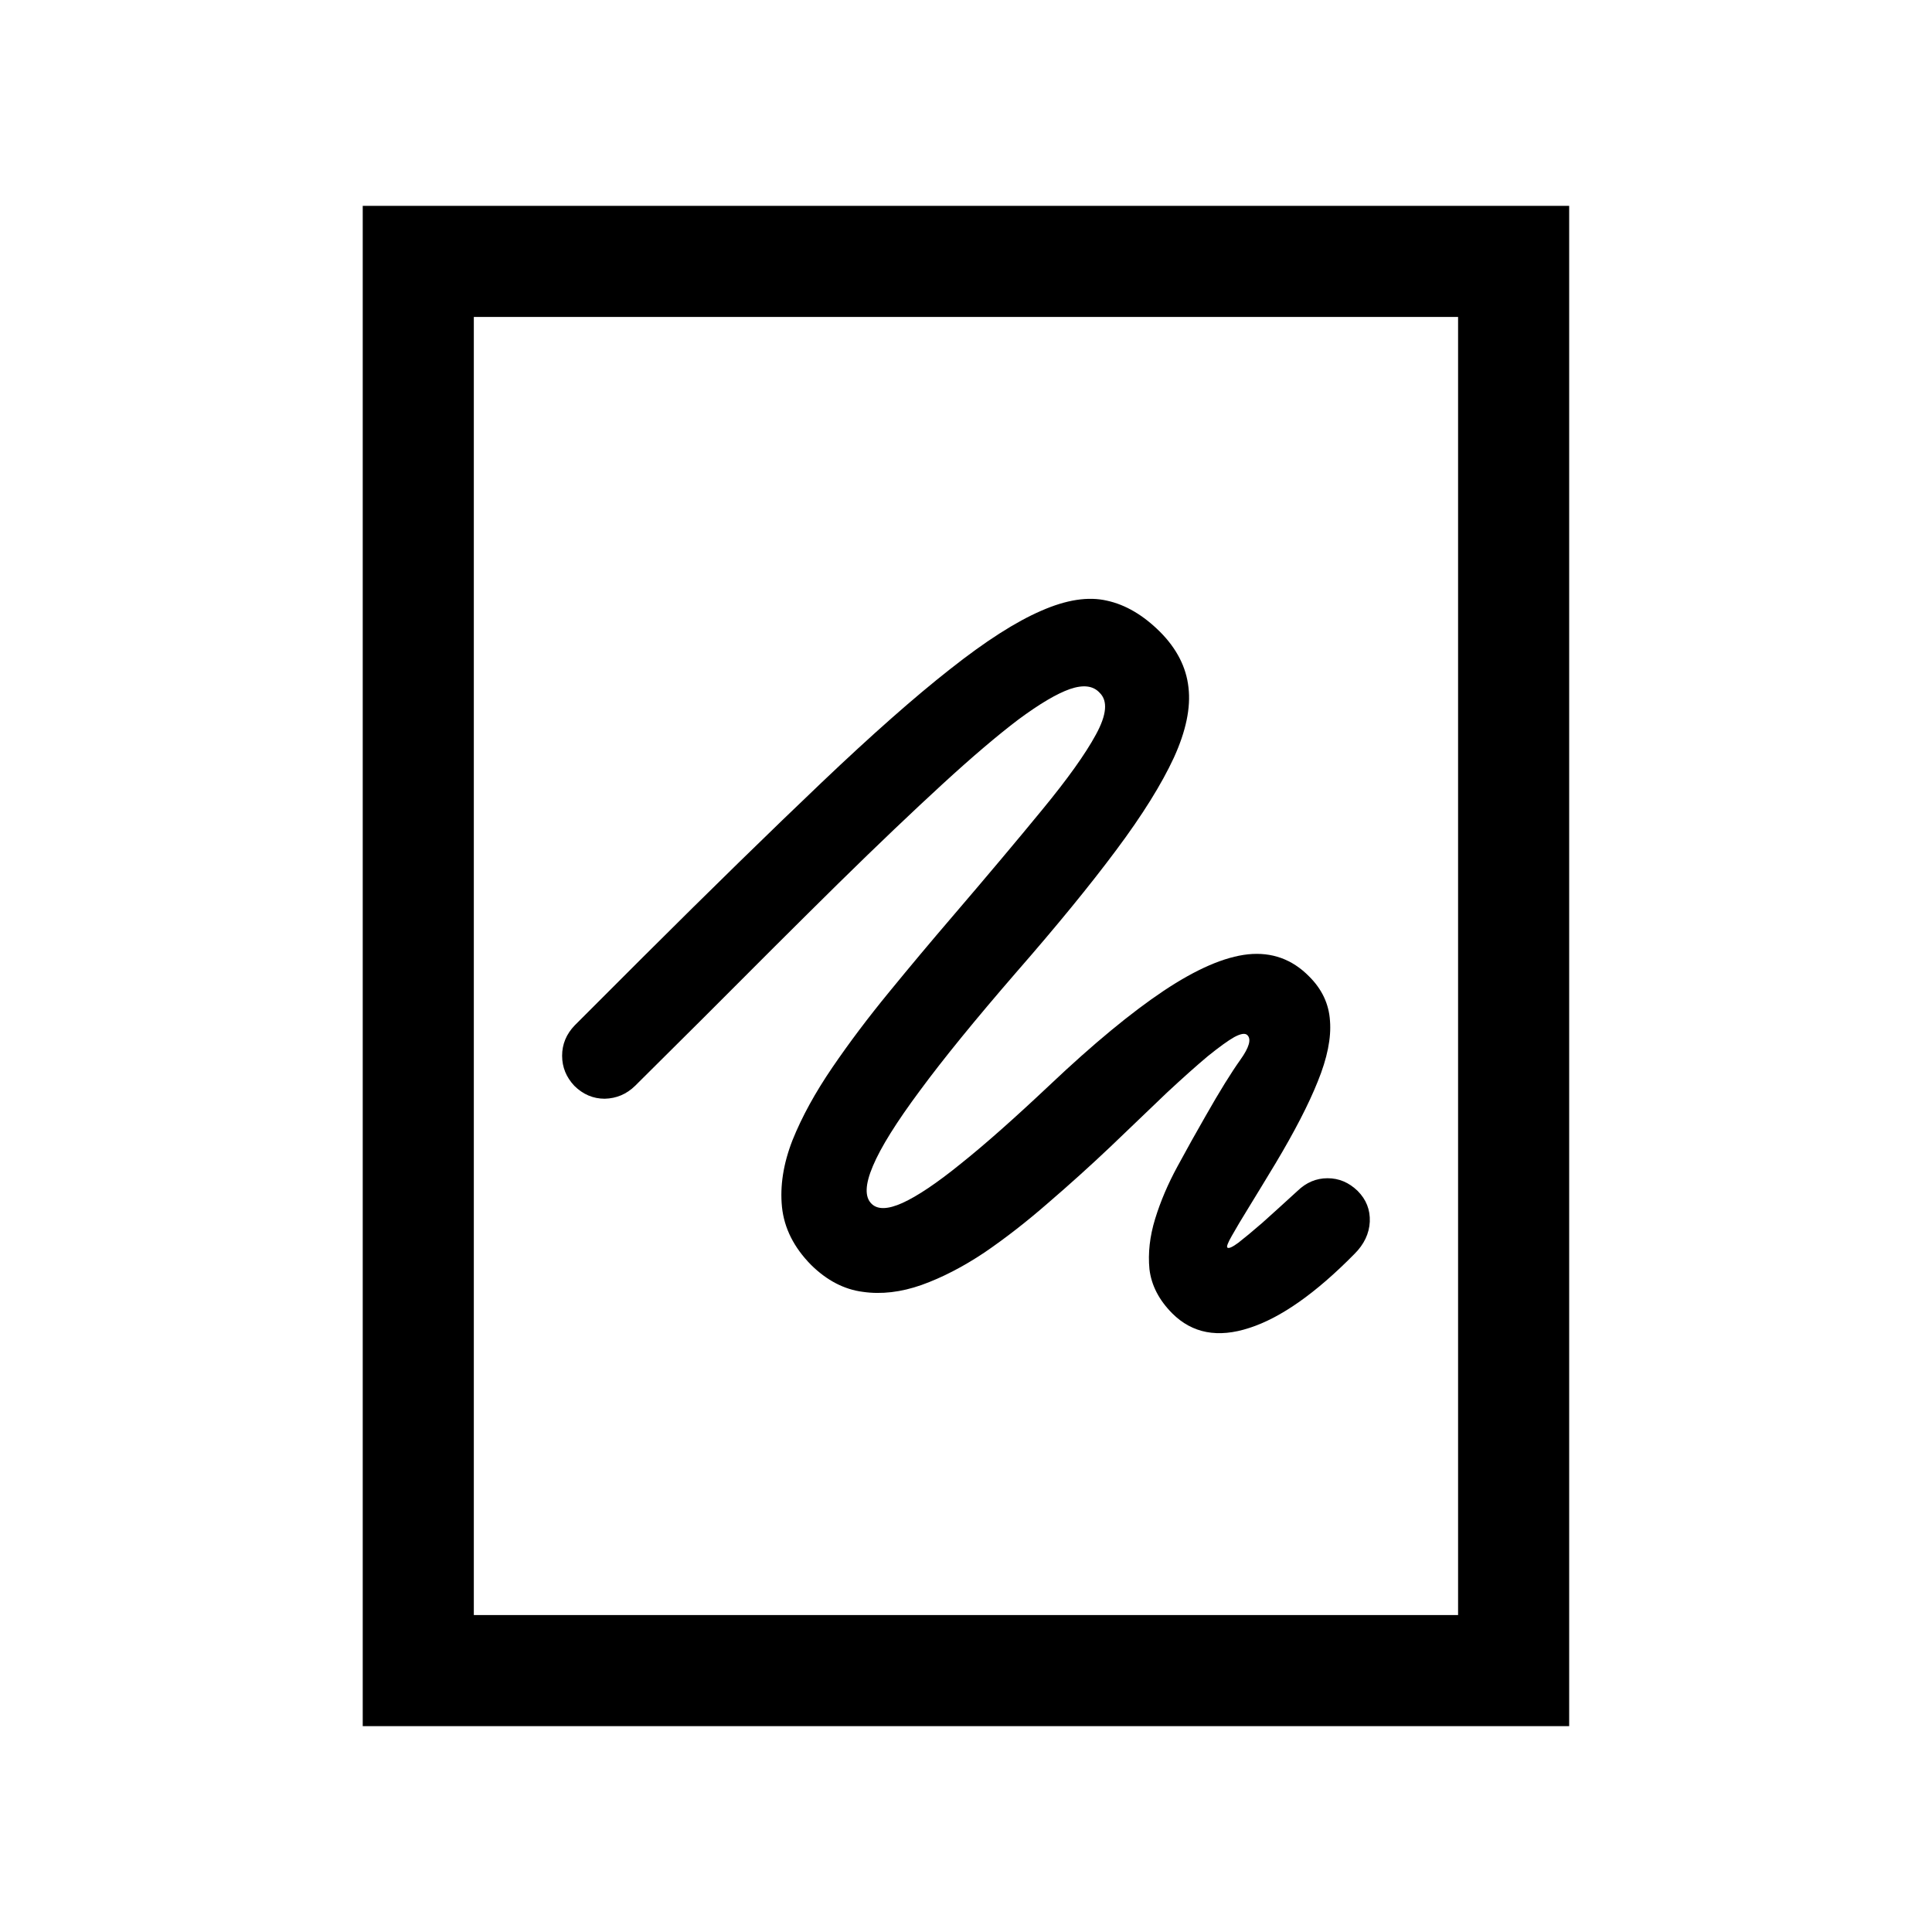
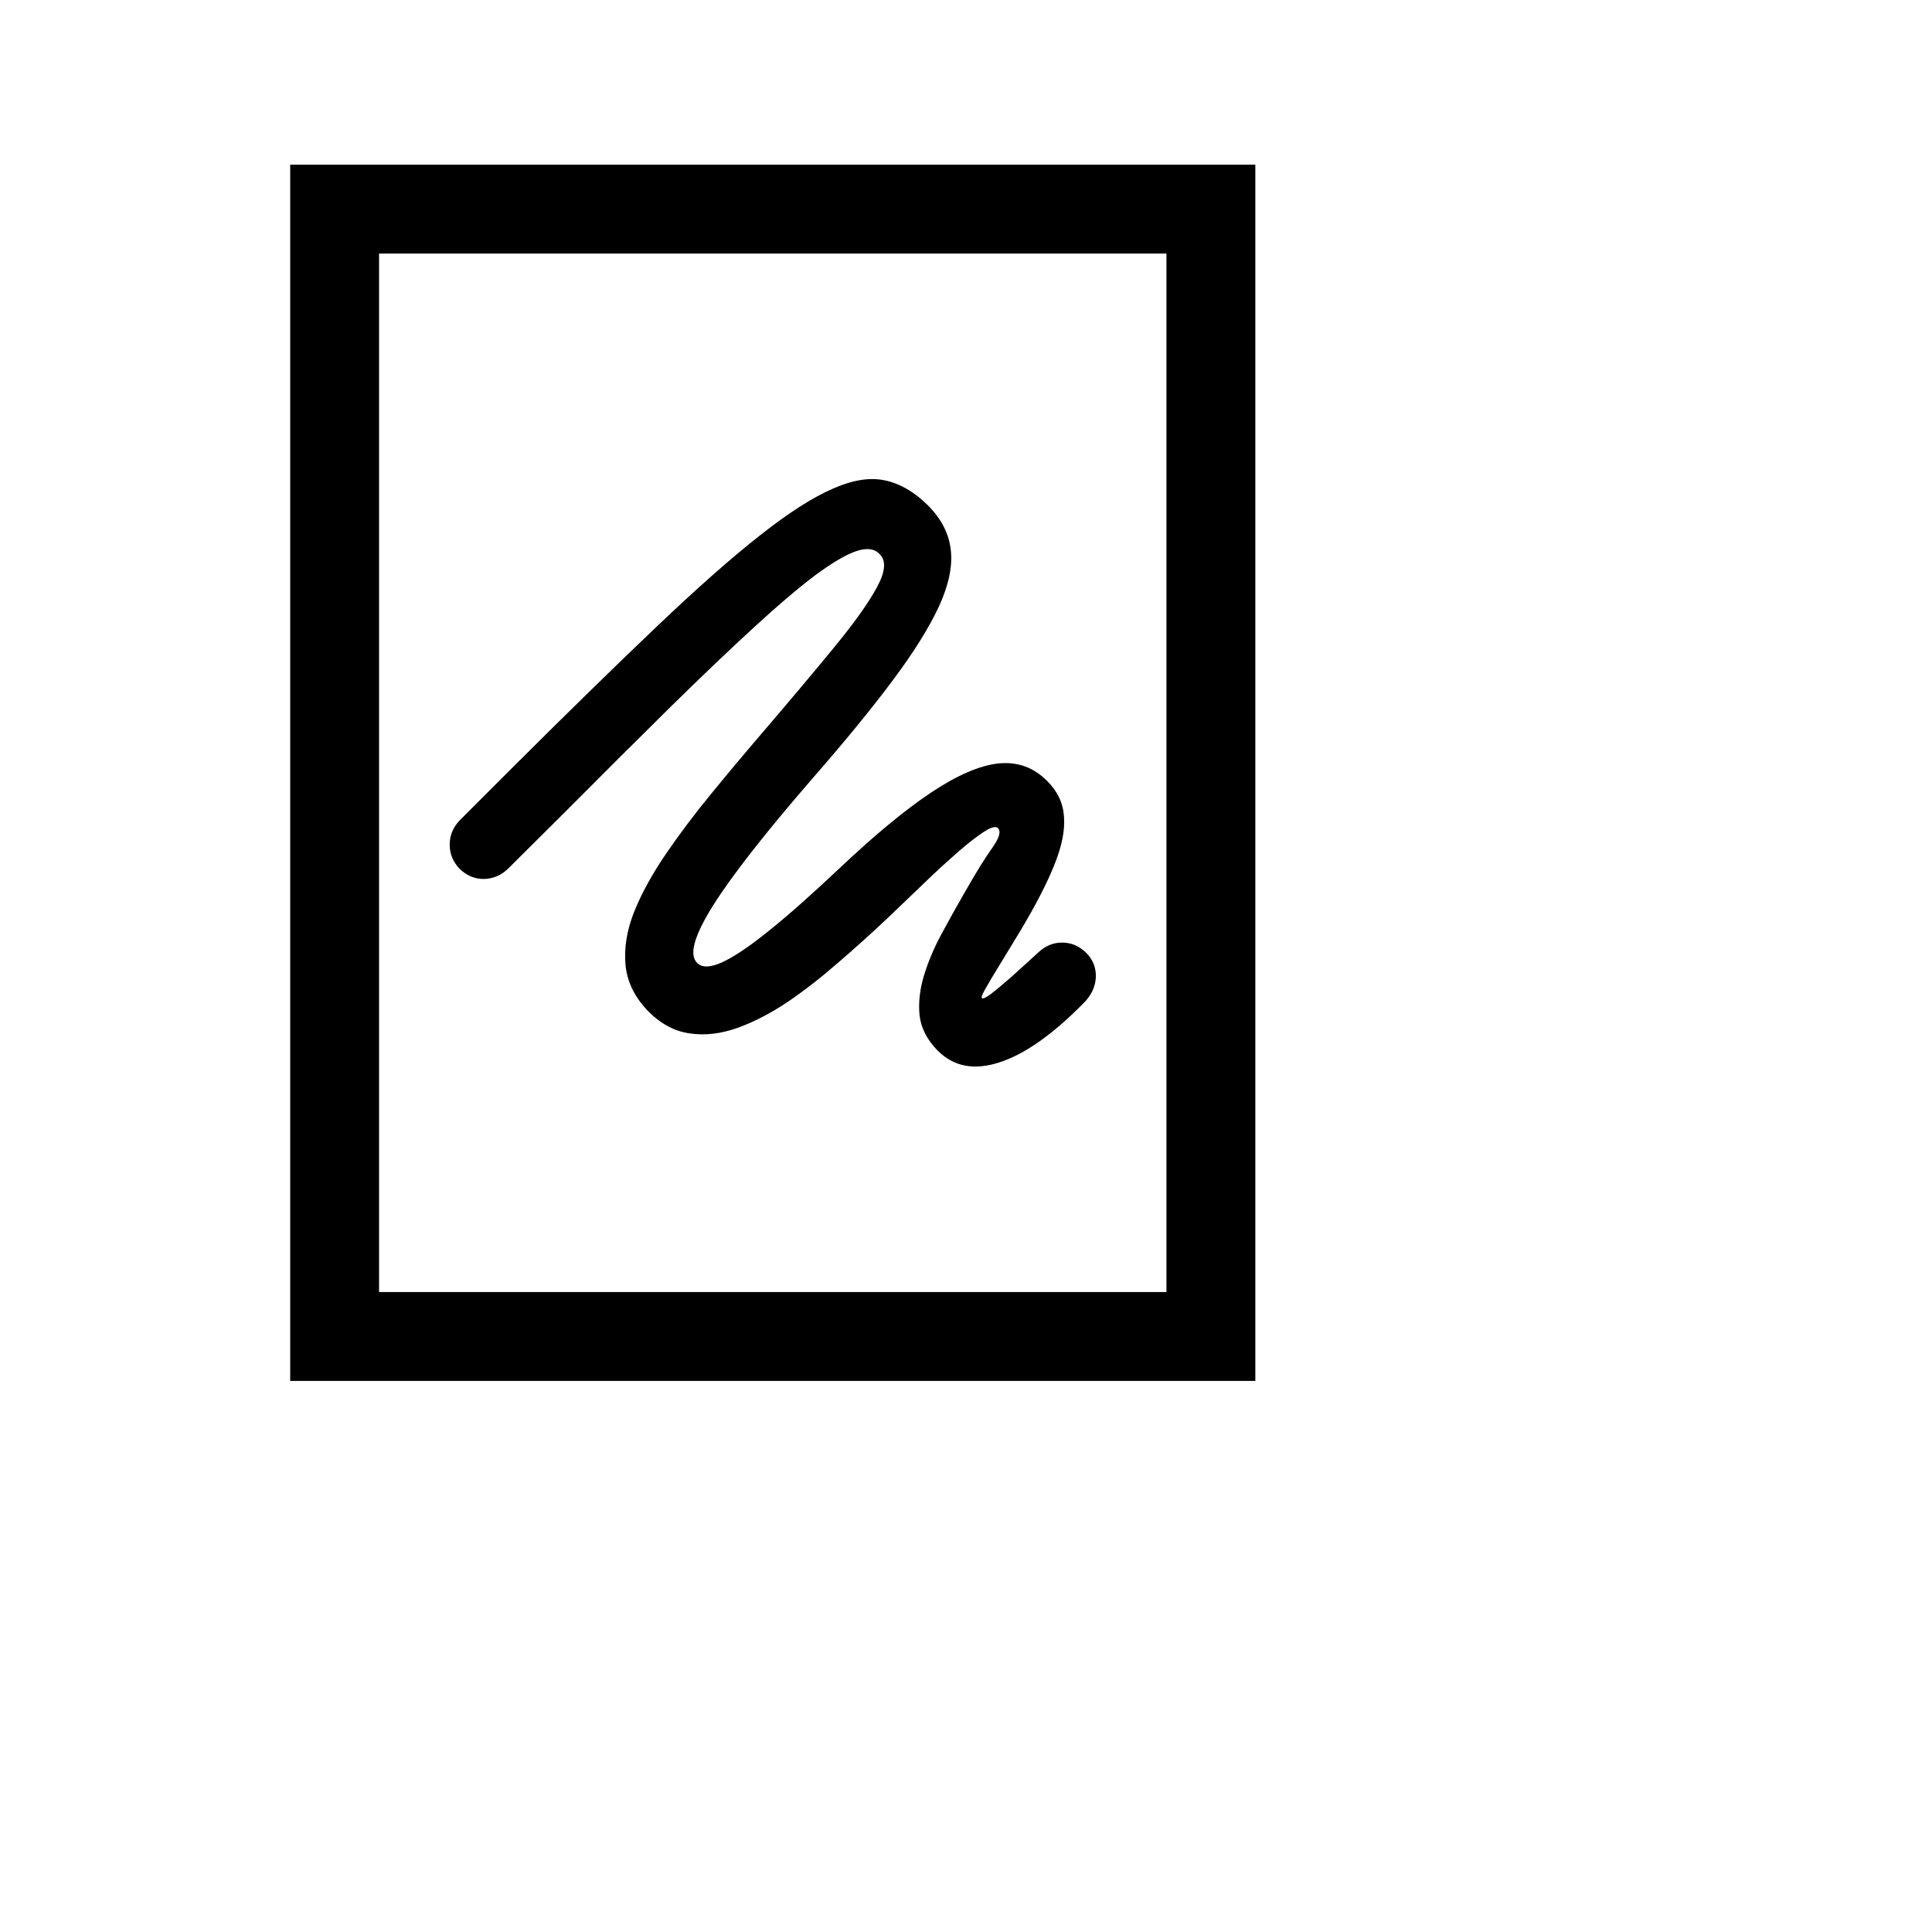
<svg xmlns="http://www.w3.org/2000/svg" width="16" height="16" viewBox="0 0 16 16">
-   <svg viewBox="0 0 20 20" fill="none">
-     <path d="M3.755 17.869L3.755 2.131L16.244 2.131L16.244 17.869L3.755 17.869ZM15.094 3.281L4.905 3.281L4.905 16.719L15.094 16.719L15.094 3.281Z" fill="currentColor" />
-     <path d="M5.945 11.24C5.861 11.15 5.819 11.047 5.819 10.929C5.819 10.809 5.863 10.704 5.95 10.614L6.651 9.913C7.367 9.199 7.985 8.596 8.503 8.103C9.023 7.608 9.467 7.216 9.834 6.928C10.203 6.636 10.518 6.435 10.778 6.323C11.039 6.208 11.265 6.173 11.459 6.218C11.652 6.26 11.835 6.368 12.009 6.541C12.182 6.715 12.28 6.907 12.303 7.116C12.328 7.326 12.277 7.569 12.152 7.843C12.025 8.117 11.827 8.436 11.555 8.8C11.284 9.164 10.938 9.587 10.518 10.068C10.098 10.553 9.766 10.96 9.523 11.29C9.279 11.618 9.117 11.878 9.036 12.071C8.955 12.262 8.95 12.392 9.023 12.462C9.085 12.523 9.191 12.521 9.342 12.453C9.496 12.383 9.698 12.248 9.947 12.046C10.199 11.845 10.505 11.573 10.867 11.232C11.317 10.806 11.711 10.481 12.046 10.257C12.385 10.031 12.676 9.905 12.92 9.879C13.166 9.854 13.376 9.93 13.55 10.106C13.684 10.238 13.757 10.392 13.768 10.568C13.782 10.744 13.74 10.953 13.642 11.194C13.547 11.432 13.401 11.714 13.205 12.042C13.102 12.213 13.011 12.362 12.932 12.491C12.854 12.617 12.794 12.718 12.752 12.793C12.71 12.866 12.695 12.907 12.706 12.915C12.72 12.927 12.758 12.91 12.819 12.865C12.881 12.817 12.963 12.749 13.067 12.659C13.17 12.567 13.292 12.456 13.432 12.328C13.522 12.241 13.625 12.197 13.743 12.197C13.861 12.197 13.964 12.241 14.054 12.328C14.143 12.417 14.185 12.523 14.18 12.647C14.174 12.77 14.121 12.882 14.02 12.982C13.62 13.388 13.257 13.643 12.932 13.747C12.608 13.853 12.342 13.803 12.135 13.596C11.998 13.458 11.919 13.306 11.899 13.138C11.883 12.973 11.902 12.799 11.958 12.617C12.014 12.435 12.091 12.255 12.189 12.075C12.287 11.894 12.384 11.72 12.479 11.555C12.627 11.294 12.748 11.1 12.84 10.971C12.932 10.842 12.956 10.757 12.912 10.715C12.889 10.693 12.844 10.7 12.777 10.736C12.713 10.772 12.622 10.838 12.504 10.933C12.389 11.029 12.248 11.155 12.08 11.311C11.915 11.468 11.719 11.656 11.492 11.874C11.285 12.07 11.071 12.263 10.85 12.453C10.631 12.644 10.412 12.815 10.191 12.966C9.969 13.114 9.752 13.226 9.54 13.302C9.327 13.377 9.124 13.401 8.931 13.373C8.738 13.348 8.56 13.255 8.398 13.096C8.218 12.914 8.118 12.714 8.095 12.495C8.073 12.277 8.109 12.046 8.204 11.803C8.302 11.559 8.44 11.309 8.616 11.051C8.792 10.793 8.988 10.533 9.204 10.27C9.419 10.007 9.636 9.748 9.855 9.493C10.219 9.068 10.531 8.697 10.791 8.38C11.051 8.064 11.236 7.805 11.345 7.604C11.457 7.399 11.47 7.255 11.383 7.171C11.316 7.098 11.214 7.086 11.076 7.133C10.939 7.181 10.762 7.286 10.543 7.448C10.328 7.611 10.066 7.833 9.758 8.116C9.45 8.399 9.09 8.741 8.679 9.145C8.27 9.548 7.803 10.014 7.276 10.543L6.575 11.24C6.486 11.327 6.381 11.371 6.26 11.374C6.14 11.374 6.035 11.329 5.945 11.24Z" fill="currentColor" />
-   </svg>
+   <g transform="translate(0 0) scale(0.8)">
+     <svg viewBox="0 0 20 20" fill="none">
+       <path d="M3.755 17.869L3.755 2.131L16.244 2.131L16.244 17.869L3.755 17.869ZM15.094 3.281L4.905 3.281L4.905 16.719L15.094 16.719L15.094 3.281Z" fill="currentColor" />
+       <path d="M5.945 11.24C5.861 11.15 5.819 11.047 5.819 10.929C5.819 10.809 5.863 10.704 5.95 10.614L6.651 9.913C7.367 9.199 7.985 8.596 8.503 8.103C9.023 7.608 9.467 7.216 9.834 6.928C10.203 6.636 10.518 6.435 10.778 6.323C11.039 6.208 11.265 6.173 11.459 6.218C11.652 6.26 11.835 6.368 12.009 6.541C12.182 6.715 12.28 6.907 12.303 7.116C12.328 7.326 12.277 7.569 12.152 7.843C12.025 8.117 11.827 8.436 11.555 8.8C11.284 9.164 10.938 9.587 10.518 10.068C10.098 10.553 9.766 10.96 9.523 11.29C9.279 11.618 9.117 11.878 9.036 12.071C8.955 12.262 8.95 12.392 9.023 12.462C9.085 12.523 9.191 12.521 9.342 12.453C9.496 12.383 9.698 12.248 9.947 12.046C10.199 11.845 10.505 11.573 10.867 11.232C11.317 10.806 11.711 10.481 12.046 10.257C12.385 10.031 12.676 9.905 12.92 9.879C13.166 9.854 13.376 9.93 13.55 10.106C13.684 10.238 13.757 10.392 13.768 10.568C13.782 10.744 13.74 10.953 13.642 11.194C13.547 11.432 13.401 11.714 13.205 12.042C13.102 12.213 13.011 12.362 12.932 12.491C12.854 12.617 12.794 12.718 12.752 12.793C12.71 12.866 12.695 12.907 12.706 12.915C12.72 12.927 12.758 12.91 12.819 12.865C12.881 12.817 12.963 12.749 13.067 12.659C13.17 12.567 13.292 12.456 13.432 12.328C13.522 12.241 13.625 12.197 13.743 12.197C13.861 12.197 13.964 12.241 14.054 12.328C14.143 12.417 14.185 12.523 14.18 12.647C14.174 12.77 14.121 12.882 14.02 12.982C13.62 13.388 13.257 13.643 12.932 13.747C12.608 13.853 12.342 13.803 12.135 13.596C11.998 13.458 11.919 13.306 11.899 13.138C11.883 12.973 11.902 12.799 11.958 12.617C12.014 12.435 12.091 12.255 12.189 12.075C12.287 11.894 12.384 11.72 12.479 11.555C12.627 11.294 12.748 11.1 12.84 10.971C12.932 10.842 12.956 10.757 12.912 10.715C12.889 10.693 12.844 10.7 12.777 10.736C12.713 10.772 12.622 10.838 12.504 10.933C12.389 11.029 12.248 11.155 12.08 11.311C11.915 11.468 11.719 11.656 11.492 11.874C11.285 12.07 11.071 12.263 10.85 12.453C10.631 12.644 10.412 12.815 10.191 12.966C9.969 13.114 9.752 13.226 9.54 13.302C9.327 13.377 9.124 13.401 8.931 13.373C8.738 13.348 8.56 13.255 8.398 13.096C8.218 12.914 8.118 12.714 8.095 12.495C8.073 12.277 8.109 12.046 8.204 11.803C8.302 11.559 8.44 11.309 8.616 11.051C8.792 10.793 8.988 10.533 9.204 10.27C9.419 10.007 9.636 9.748 9.855 9.493C10.219 9.068 10.531 8.697 10.791 8.38C11.051 8.064 11.236 7.805 11.345 7.604C11.457 7.399 11.47 7.255 11.383 7.171C11.316 7.098 11.214 7.086 11.076 7.133C10.939 7.181 10.762 7.286 10.543 7.448C10.328 7.611 10.066 7.833 9.758 8.116C9.45 8.399 9.09 8.741 8.679 9.145C8.27 9.548 7.803 10.014 7.276 10.543L6.575 11.24C6.486 11.327 6.381 11.371 6.26 11.374C6.14 11.374 6.035 11.329 5.945 11.24Z" fill="currentColor" />
+     </svg>
+   </g>
</svg>
